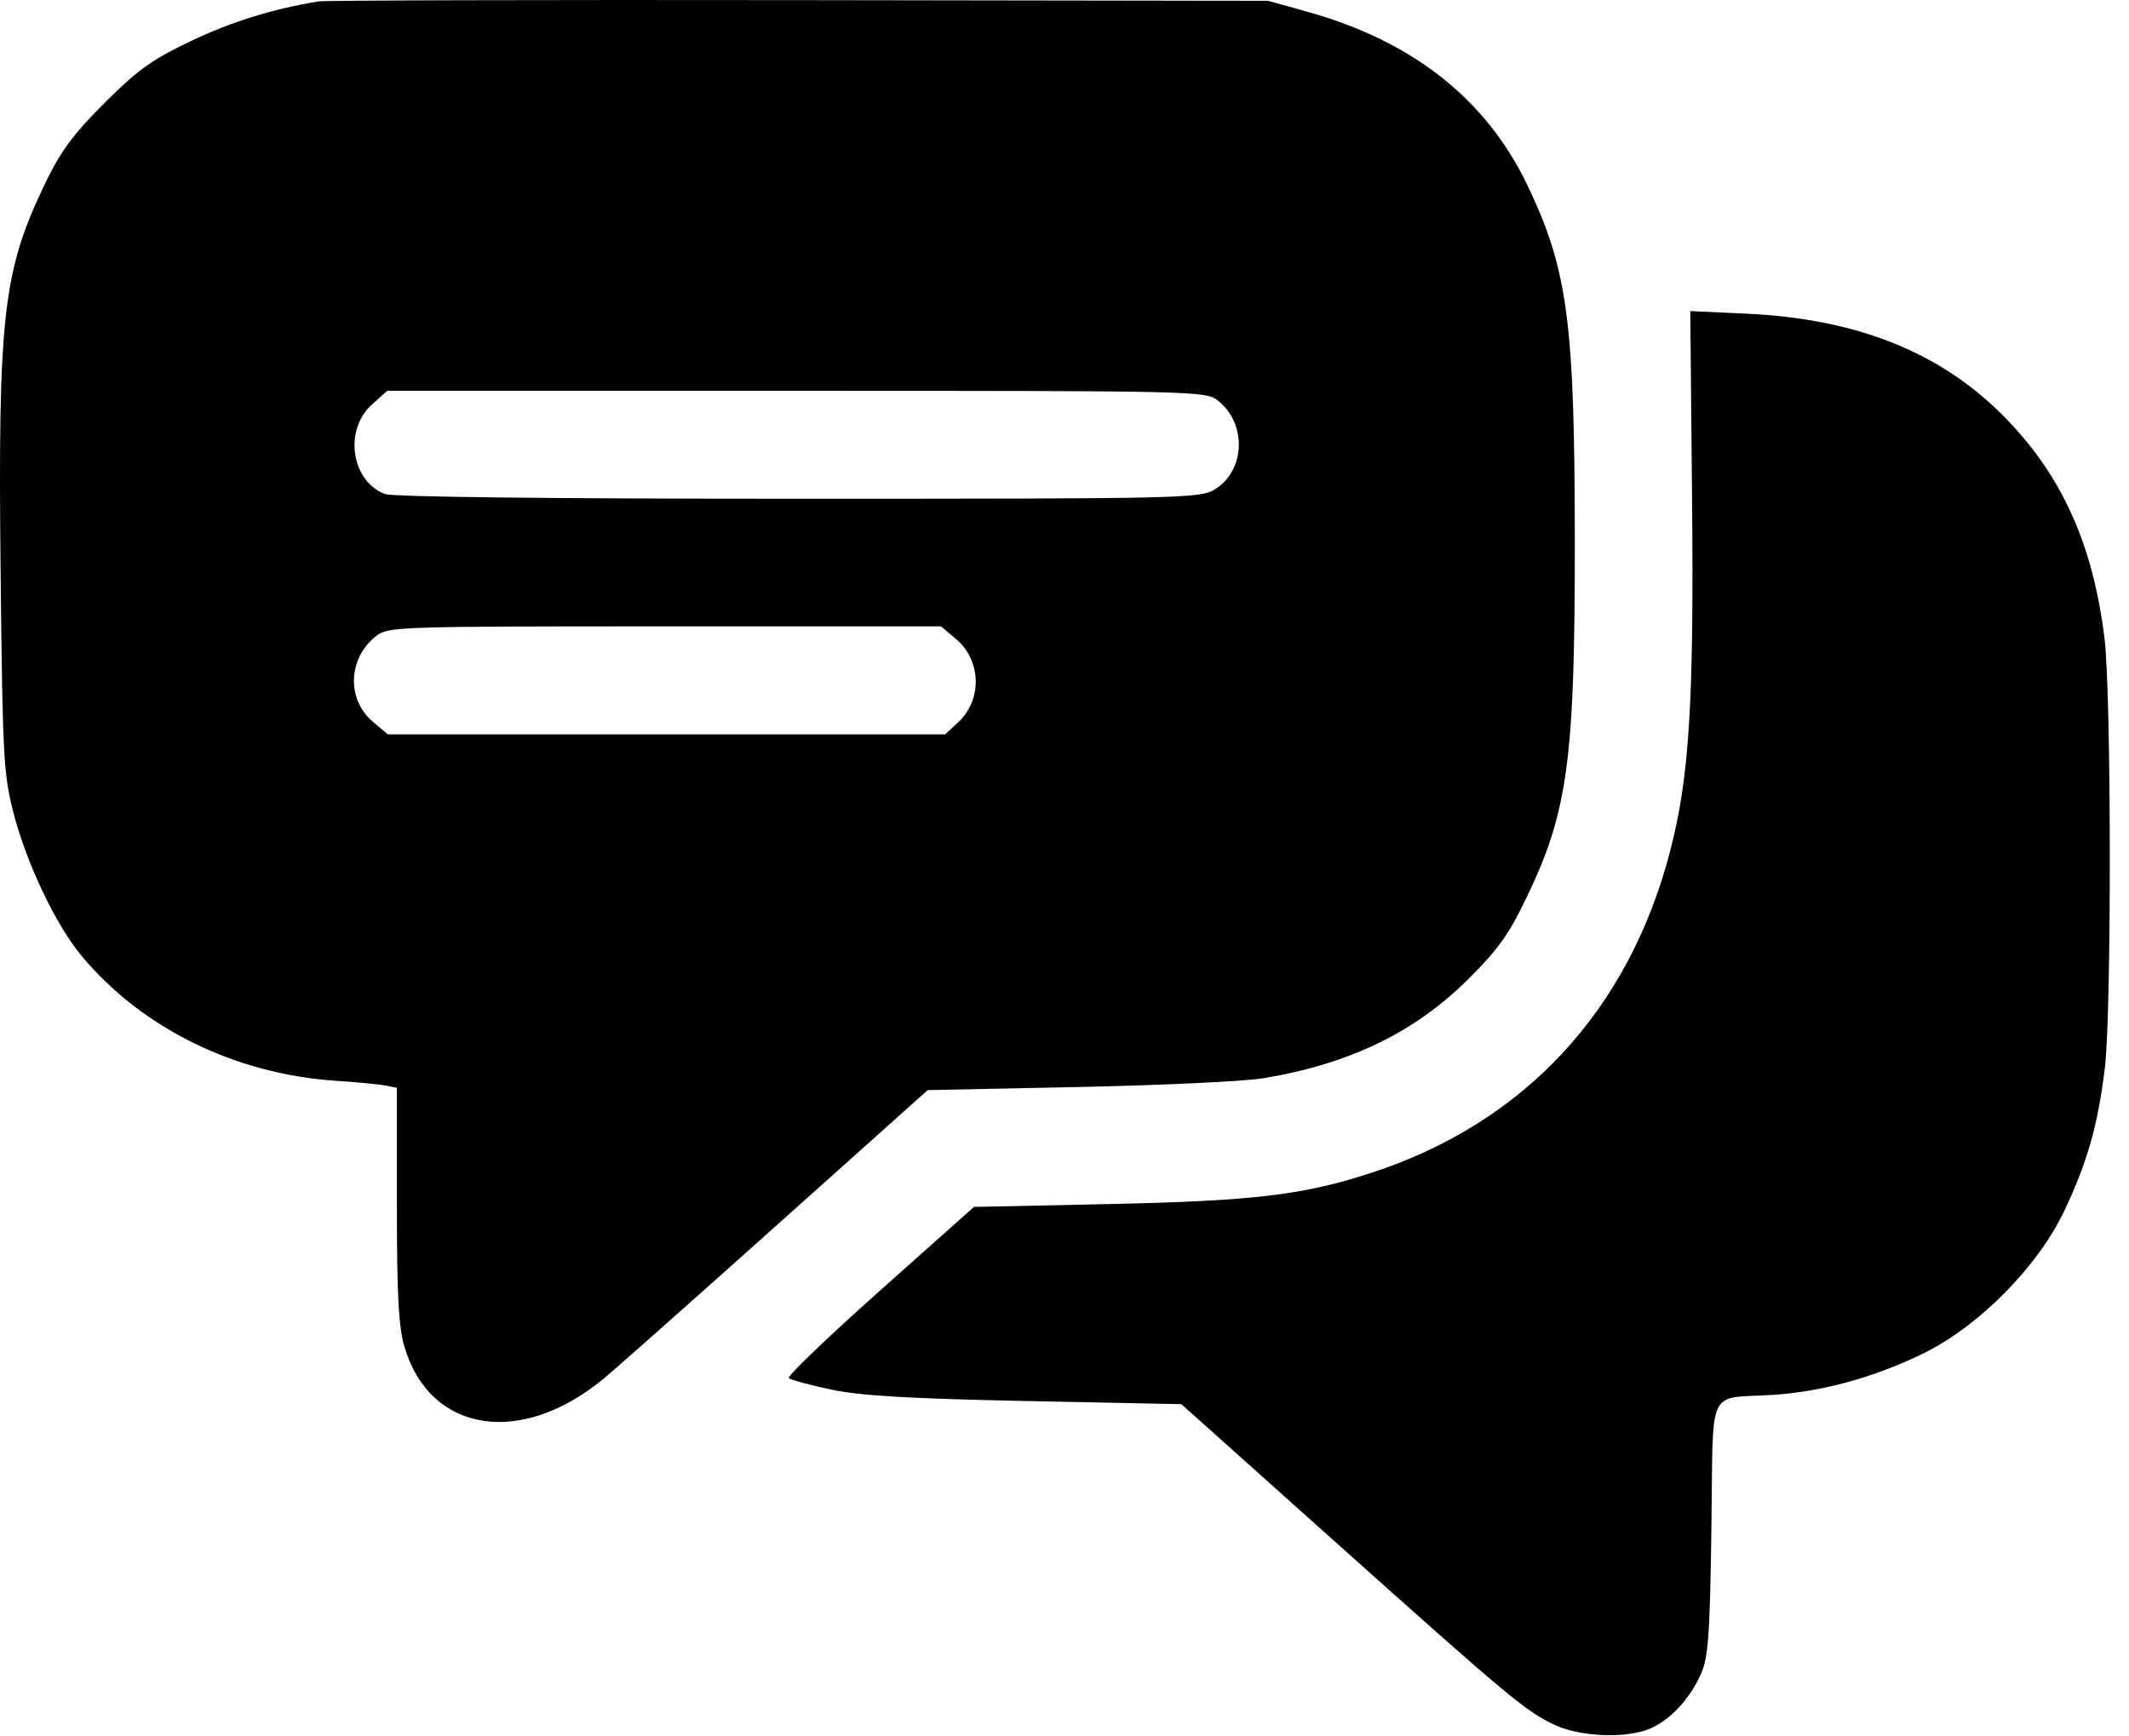
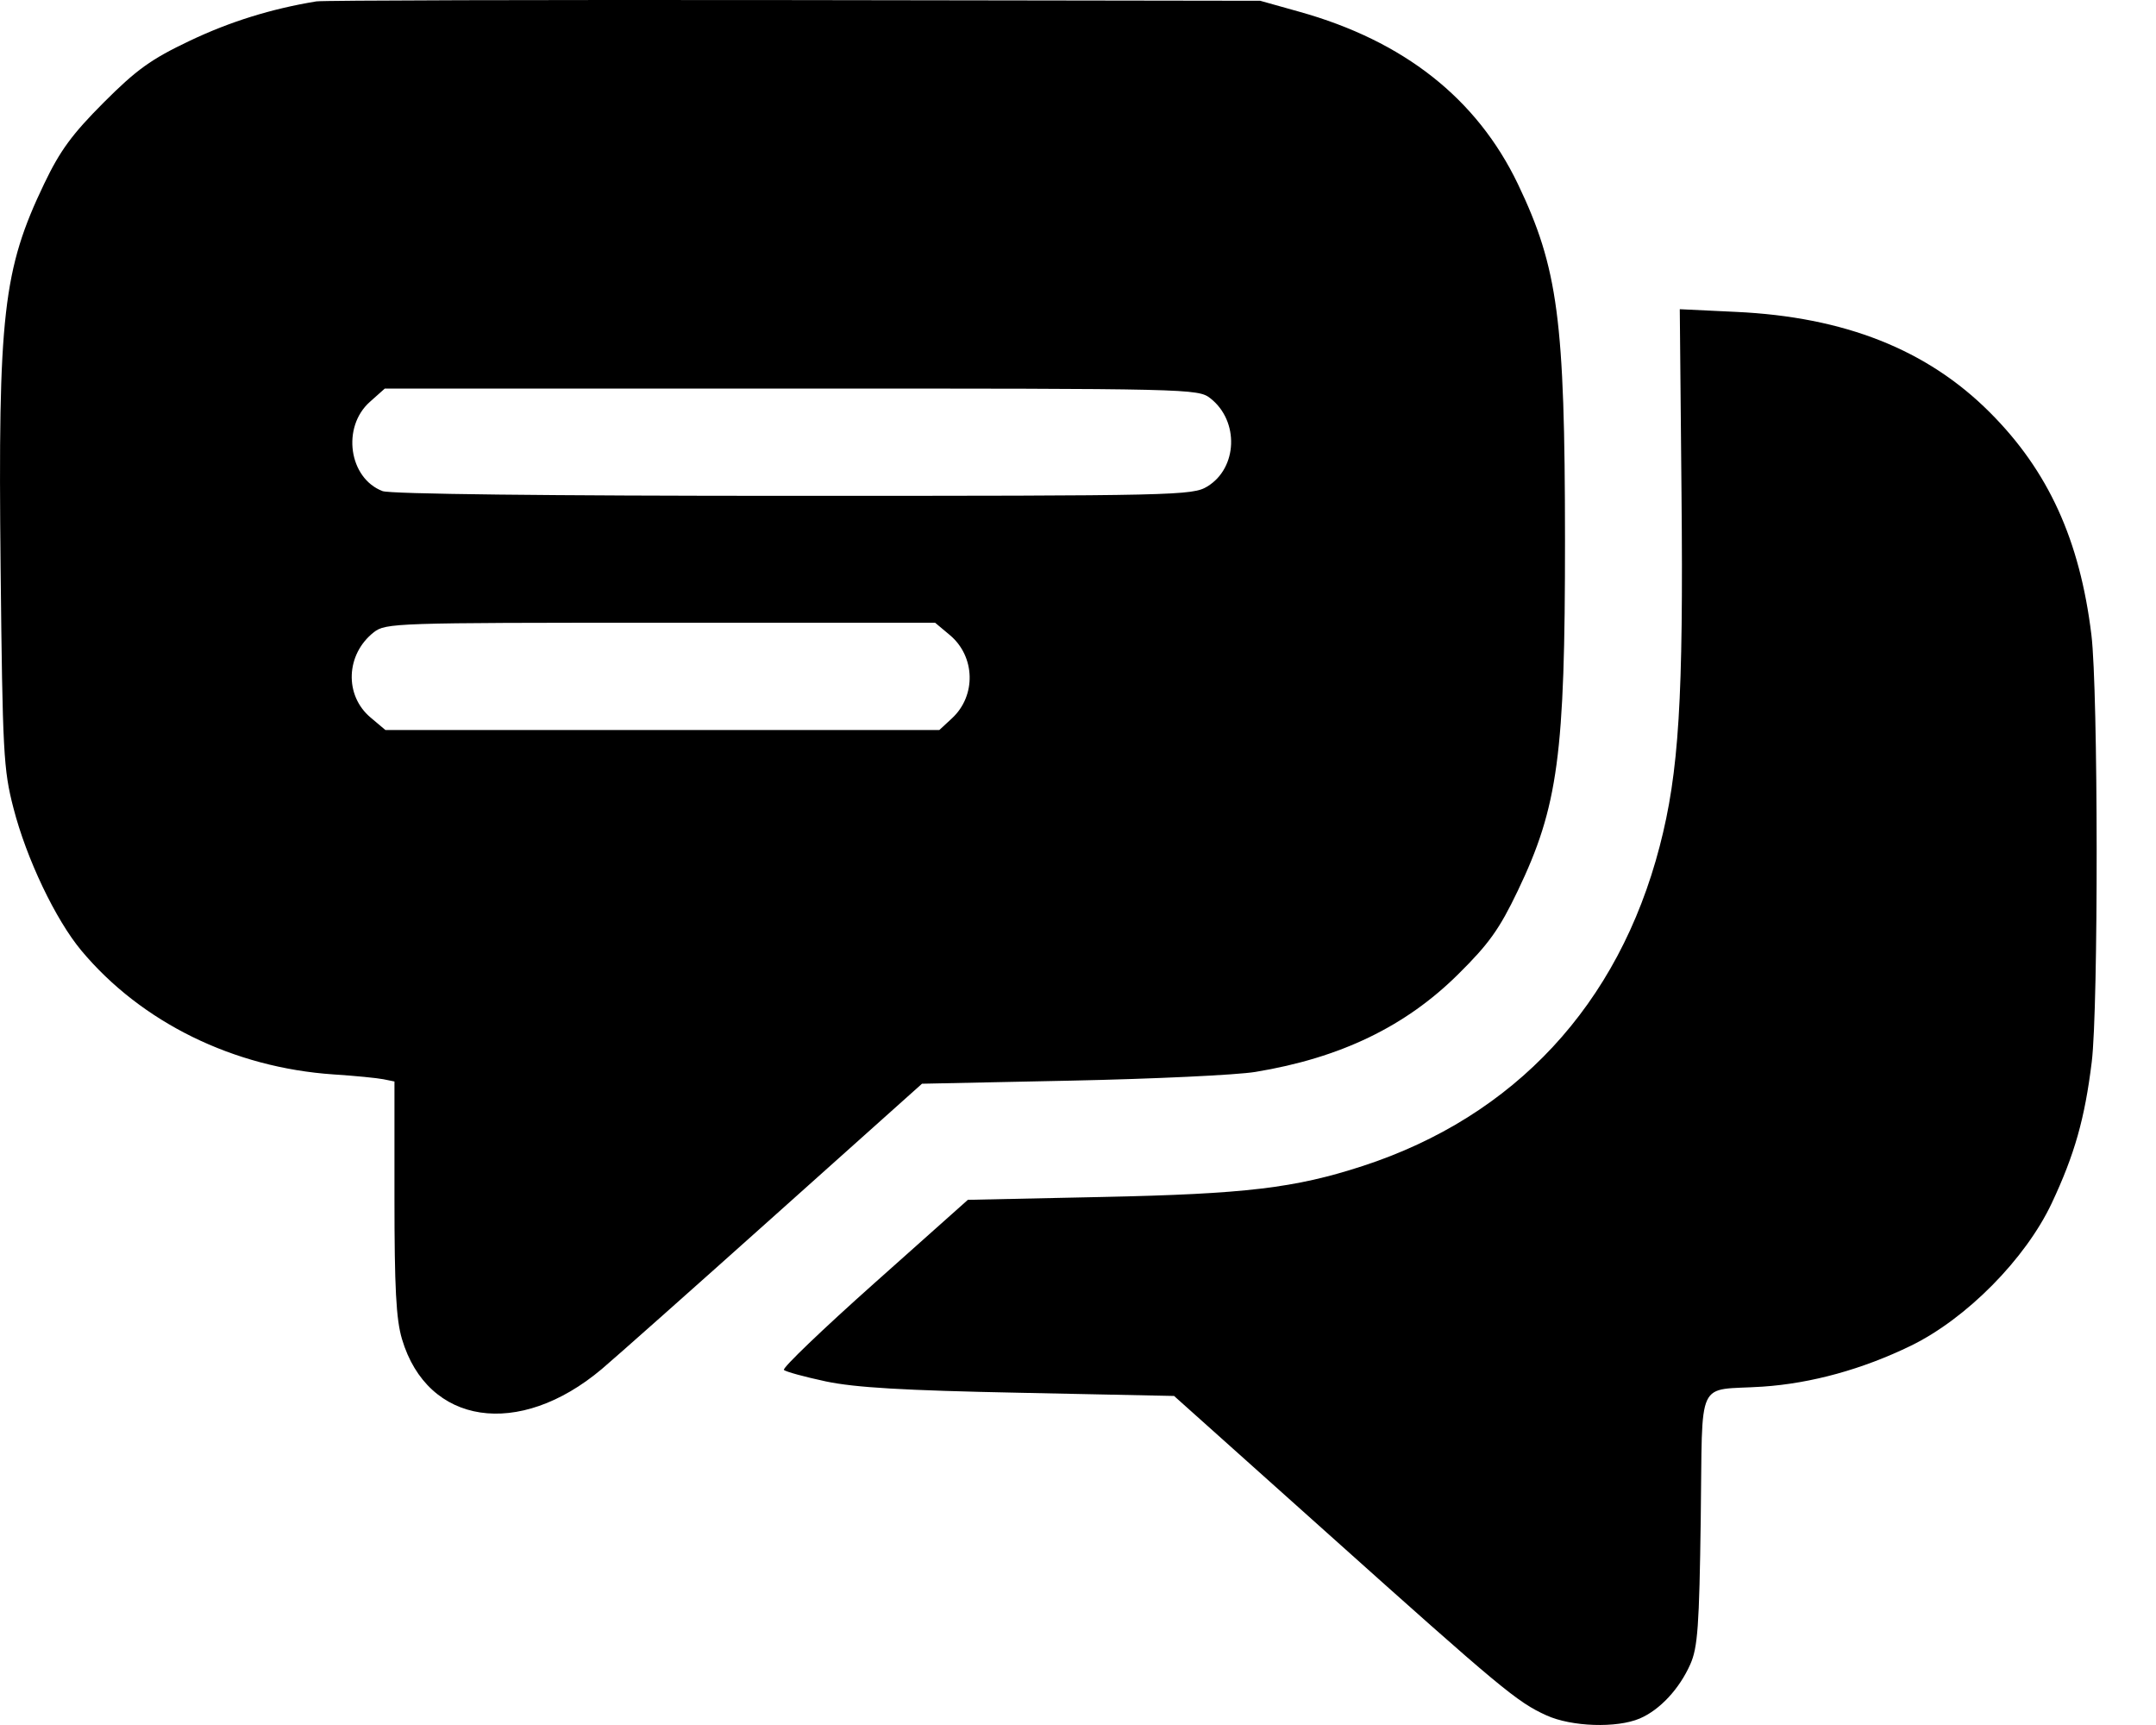
- <svg xmlns="http://www.w3.org/2000/svg" width="92" height="75" viewBox="0 0 92 75" fill="none">
-   <path fill-rule="evenodd" clip-rule="evenodd" d="M13.758 0.062C11.795 0.382 9.988 0.944 8.243 1.777C6.564 2.578 5.94 3.026 4.507 4.46C3.134 5.834 2.613 6.544 1.923 7.984C0.13 11.726 -0.091 13.67 0.026 24.676C0.111 32.723 0.151 33.457 0.583 35.133C1.151 37.336 2.416 39.988 3.54 41.333C6.148 44.452 10.162 46.423 14.5 46.713C15.433 46.776 16.412 46.87 16.674 46.923L17.151 47.02V52.068C17.151 56 17.224 57.359 17.479 58.218C18.59 61.96 22.564 62.558 26.166 59.523C26.749 59.032 30.121 56.04 33.658 52.874L40.089 47.118L46.596 46.984C50.175 46.911 53.772 46.741 54.588 46.606C58.279 45.998 61.117 44.632 63.414 42.355C64.74 41.041 65.202 40.393 65.994 38.739C67.75 35.072 68.054 32.812 68.052 23.468C68.049 13.913 67.748 11.646 66.002 8.003C64.218 4.282 61.04 1.776 56.497 0.508L54.8 0.035L34.544 0.005C23.403 -0.011 14.049 0.014 13.758 0.062ZM73.118 21.464C73.203 30.371 73.004 33.584 72.169 36.796C70.38 43.683 65.866 48.541 59.255 50.695C56.301 51.657 54.176 51.91 47.913 52.043L42.086 52.167L38.017 55.793C35.779 57.788 34.01 59.484 34.087 59.562C34.163 59.641 34.989 59.866 35.923 60.062C37.198 60.33 39.289 60.453 44.335 60.556L51.051 60.693L57.686 66.632C65.278 73.428 65.975 74.007 67.24 74.581C68.335 75.078 70.301 75.144 71.299 74.718C72.175 74.343 73.025 73.432 73.501 72.358C73.822 71.635 73.889 70.704 73.955 66.047C74.045 59.758 73.705 60.485 76.647 60.288C78.764 60.146 80.991 59.532 83.09 58.511C85.507 57.334 88.074 54.738 89.215 52.314C90.21 50.199 90.652 48.64 90.956 46.169C91.248 43.787 91.239 30.03 90.943 27.604C90.439 23.48 89.068 20.475 86.528 17.933C83.801 15.202 80.207 13.779 75.481 13.559L73.042 13.445L73.118 21.464ZM16.081 17.476C14.851 18.575 15.167 20.794 16.635 21.352C16.972 21.48 23.761 21.558 34.505 21.558C51.212 21.557 51.855 21.543 52.498 21.15C53.817 20.346 53.89 18.306 52.635 17.32C52.1 16.899 51.816 16.892 34.413 16.892H16.734L16.081 17.476ZM16.254 27.49C15.034 28.45 14.967 30.232 16.114 31.197L16.759 31.74H28.802H40.845L41.398 31.228C42.455 30.248 42.412 28.546 41.308 27.616L40.663 27.073H28.723C17.174 27.073 16.767 27.087 16.254 27.49Z" fill="black" />
+ <svg xmlns="http://www.w3.org/2000/svg" width="25" height="20" viewBox="0 0 25 20" fill="none">
+   <path fill-rule="evenodd" clip-rule="evenodd" d="M3.669 0.016C3.145 0.102 2.664 0.252 2.198 0.474C1.75 0.687 1.584 0.807 1.202 1.189C0.836 1.556 0.697 1.745 0.513 2.129C0.035 3.127 -0.024 3.645 0.007 6.58C0.03 8.726 0.04 8.922 0.156 9.369C0.307 9.956 0.644 10.663 0.944 11.022C1.639 11.854 2.71 12.379 3.867 12.457C4.116 12.473 4.376 12.499 4.446 12.513L4.574 12.539V13.885C4.574 14.933 4.593 15.296 4.661 15.525C4.957 16.523 6.017 16.682 6.978 15.873C7.133 15.742 8.032 14.944 8.975 14.1L10.691 12.565L12.426 12.529C13.38 12.509 14.339 12.464 14.557 12.428C15.541 12.266 16.298 11.902 16.91 11.294C17.264 10.944 17.387 10.772 17.598 10.331C18.067 9.353 18.148 8.75 18.147 6.258C18.146 3.71 18.066 3.106 17.601 2.134C17.125 1.142 16.277 0.474 15.066 0.136L14.613 0.009L9.212 0.001C6.241 -0.003 3.746 0.004 3.669 0.016ZM19.498 5.724C19.521 8.099 19.468 8.956 19.245 9.812C18.768 11.649 17.564 12.944 15.801 13.519C15.014 13.775 14.447 13.843 12.777 13.878L11.223 13.911L10.138 14.878C9.541 15.41 9.069 15.862 9.09 15.883C9.11 15.904 9.331 15.964 9.579 16.017C9.919 16.088 10.477 16.121 11.823 16.148L13.614 16.185L15.383 17.768C17.407 19.581 17.593 19.735 17.931 19.888C18.223 20.021 18.747 20.038 19.013 19.925C19.247 19.825 19.473 19.582 19.6 19.296C19.686 19.103 19.704 18.855 19.721 17.613C19.745 15.935 19.655 16.129 20.439 16.077C21.004 16.039 21.598 15.875 22.157 15.603C22.802 15.289 23.486 14.597 23.791 13.95C24.056 13.386 24.174 12.971 24.255 12.312C24.333 11.677 24.33 8.008 24.251 7.361C24.117 6.261 23.752 5.46 23.074 4.782C22.347 4.054 21.389 3.674 20.128 3.616L19.478 3.585L19.498 5.724ZM4.288 4.66C3.96 4.953 4.045 5.545 4.436 5.694C4.526 5.728 6.336 5.749 9.201 5.749C13.657 5.749 13.828 5.745 14 5.64C14.351 5.426 14.371 4.882 14.036 4.619C13.893 4.506 13.818 4.505 9.177 4.505H4.462L4.288 4.66ZM4.334 7.331C4.009 7.587 3.991 8.062 4.297 8.319L4.469 8.464H7.681H10.892L11.04 8.327C11.321 8.066 11.31 7.612 11.015 7.364L10.843 7.22H7.66C4.58 7.22 4.471 7.223 4.334 7.331Z" fill="black" />
</svg>
